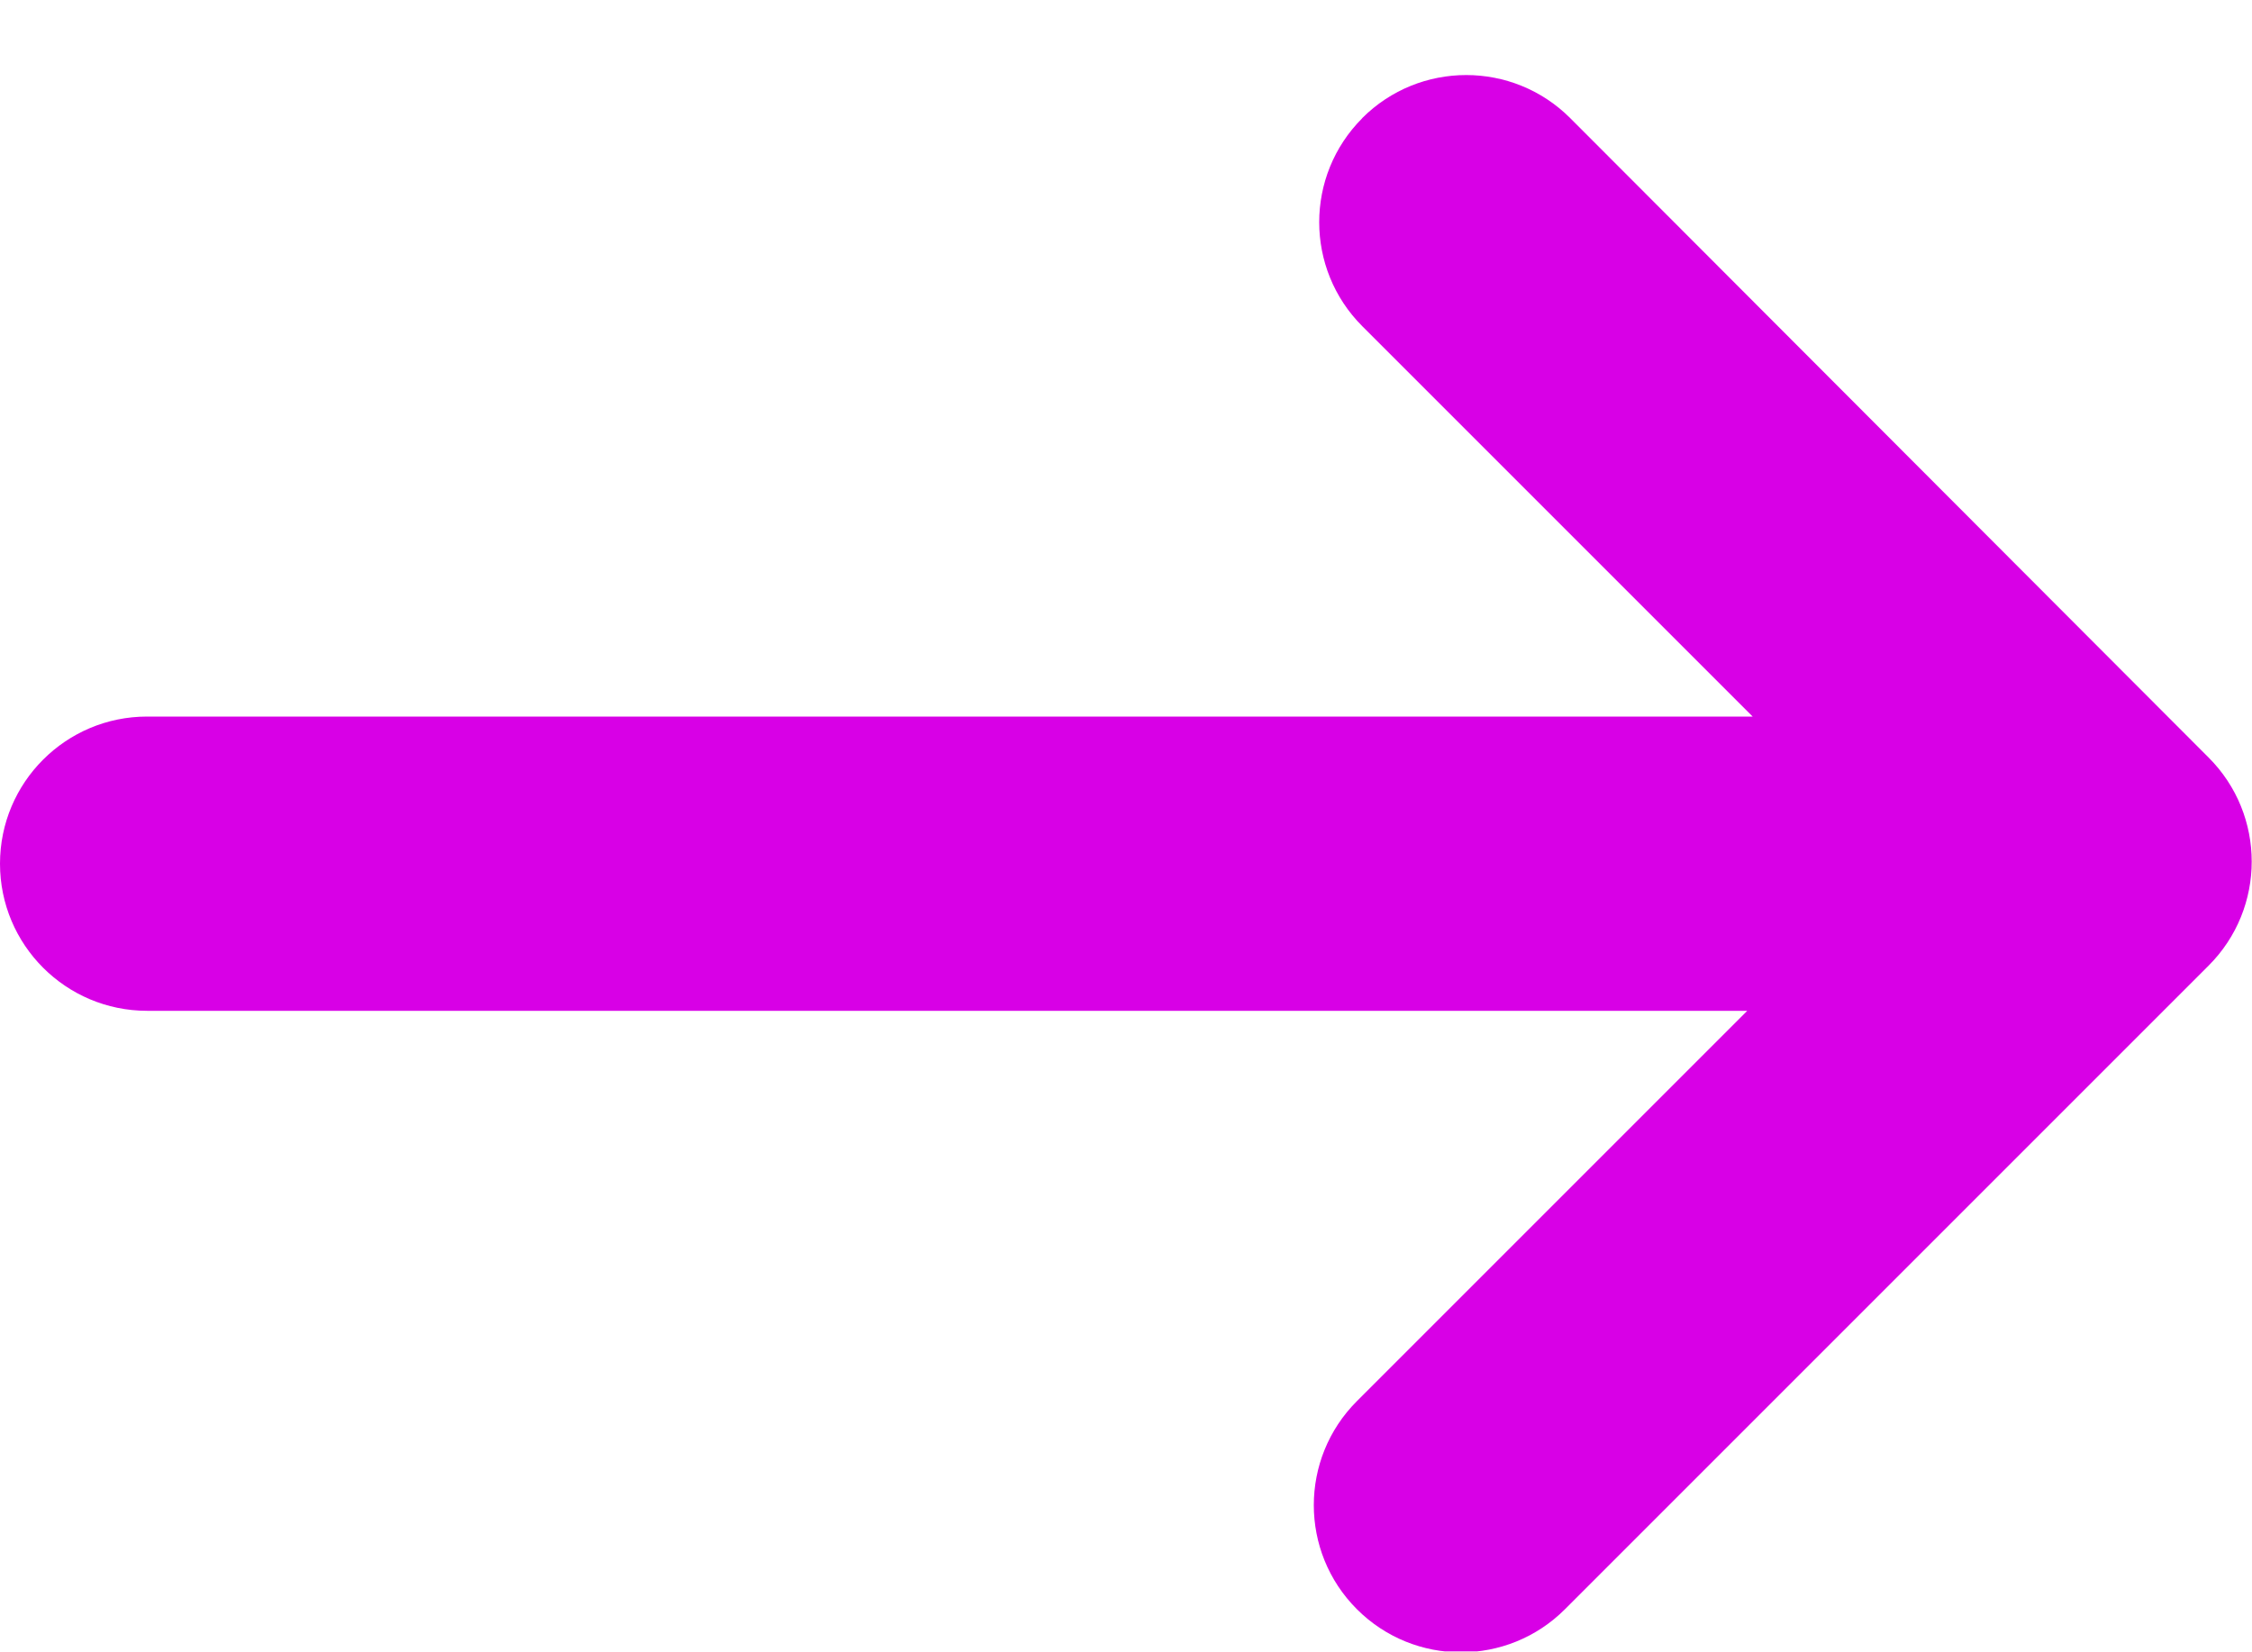
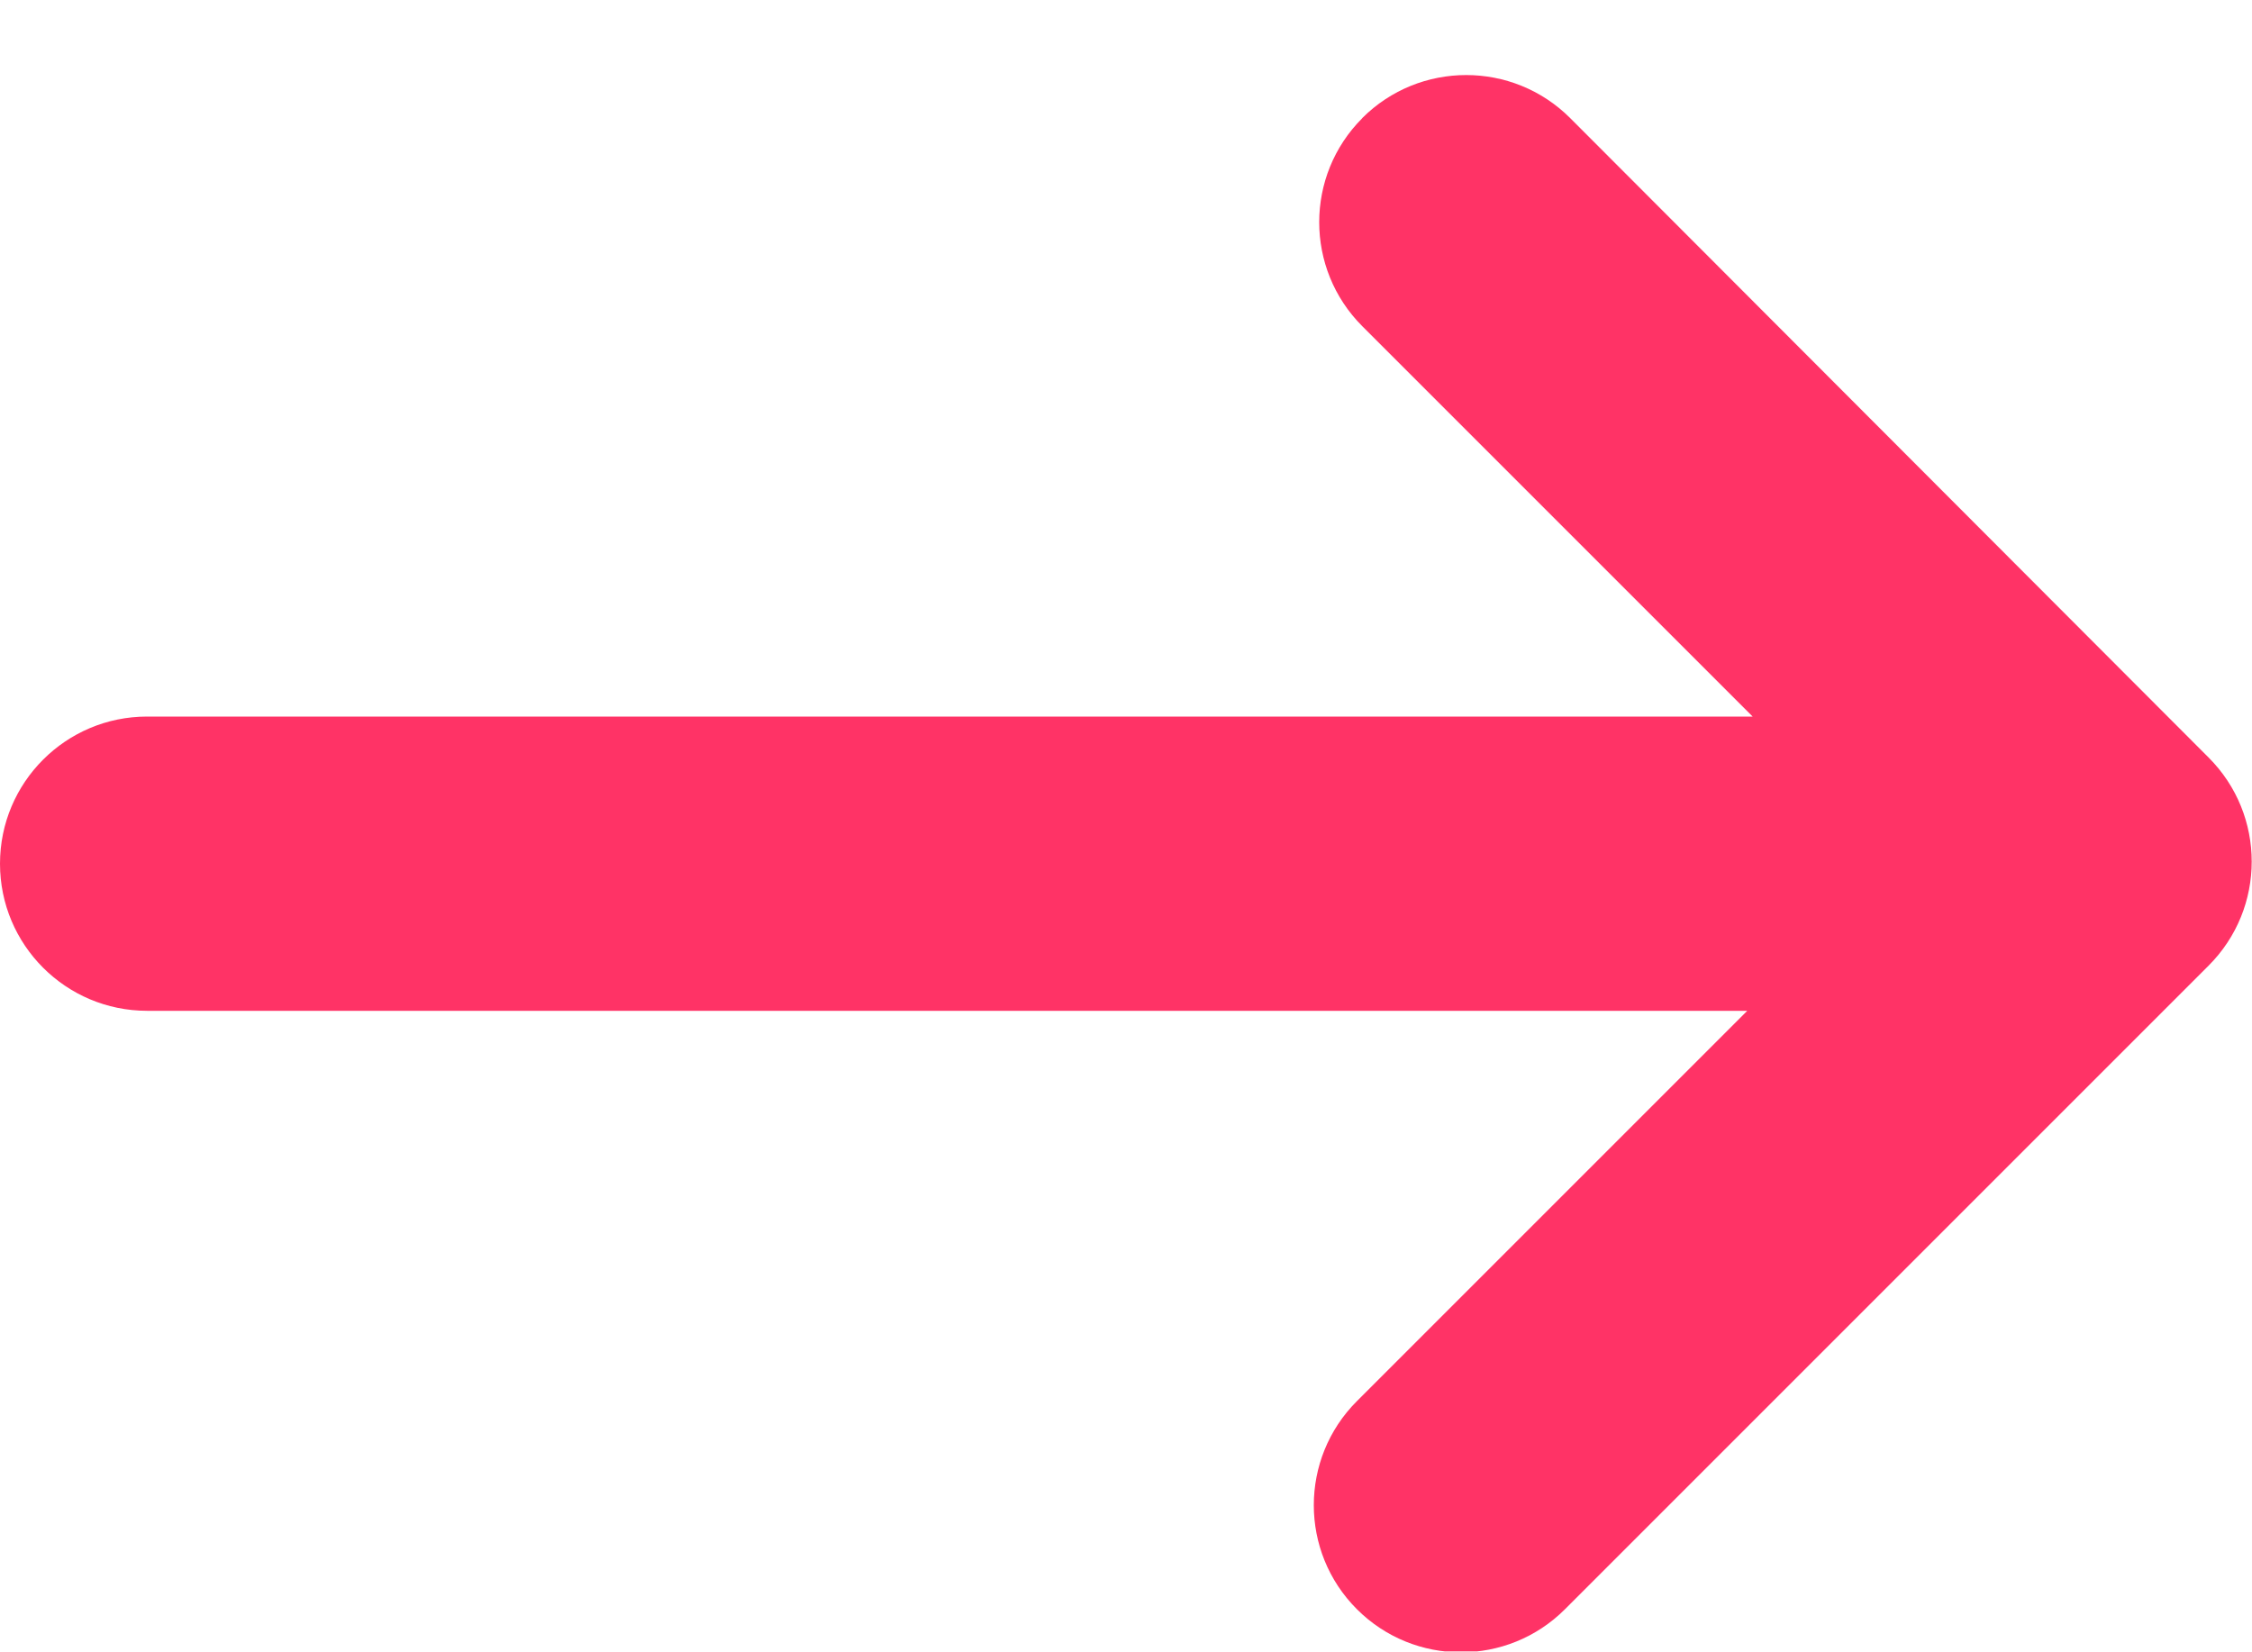
<svg xmlns="http://www.w3.org/2000/svg" width="15" height="11" viewBox="0 0 15 11">
  <defs>
    <clipPath id="clip-path">
-       <rect id="Rectangle_81" data-name="Rectangle 81" width="15" height="11" transform="translate(0 -0.5)" fill="#d800e6" />
+       <rect id="Rectangle_81" data-name="Rectangle 81" width="15" height="11" transform="translate(0 -0.5)" fill="#f36" />
    </clipPath>
  </defs>
  <g id="Group_7704" data-name="Group 7704" transform="translate(0 0.5)">
    <g id="Group_7702" data-name="Group 7702" transform="translate(0 0)" clip-path="url(#clip-path)">
-       <path id="Path_23074" data-name="Path 23074" d="M9.074.287h0a.98.98,0,0,0,0,1.386l2.6,2.6H.98a.98.98,0,0,0,0,1.96H11.638l-2.6,2.6a.98.98,0,0,0,0,1.386h0a.98.98,0,0,0,1.386,0l4.287-4.287a.98.98,0,0,0,0-1.386L10.459.287a.98.98,0,0,0-1.386,0" transform="translate(0 0)" fill="#d800e6" />
+       <path id="Path_23074" data-name="Path 23074" d="M9.074.287h0a.98.98,0,0,0,0,1.386l2.6,2.6H.98a.98.98,0,0,0,0,1.96H11.638l-2.6,2.6a.98.98,0,0,0,0,1.386h0a.98.98,0,0,0,1.386,0l4.287-4.287a.98.98,0,0,0,0-1.386L10.459.287a.98.98,0,0,0-1.386,0" transform="translate(0 0)" fill="#f36" />
    </g>
  </g>
</svg>
